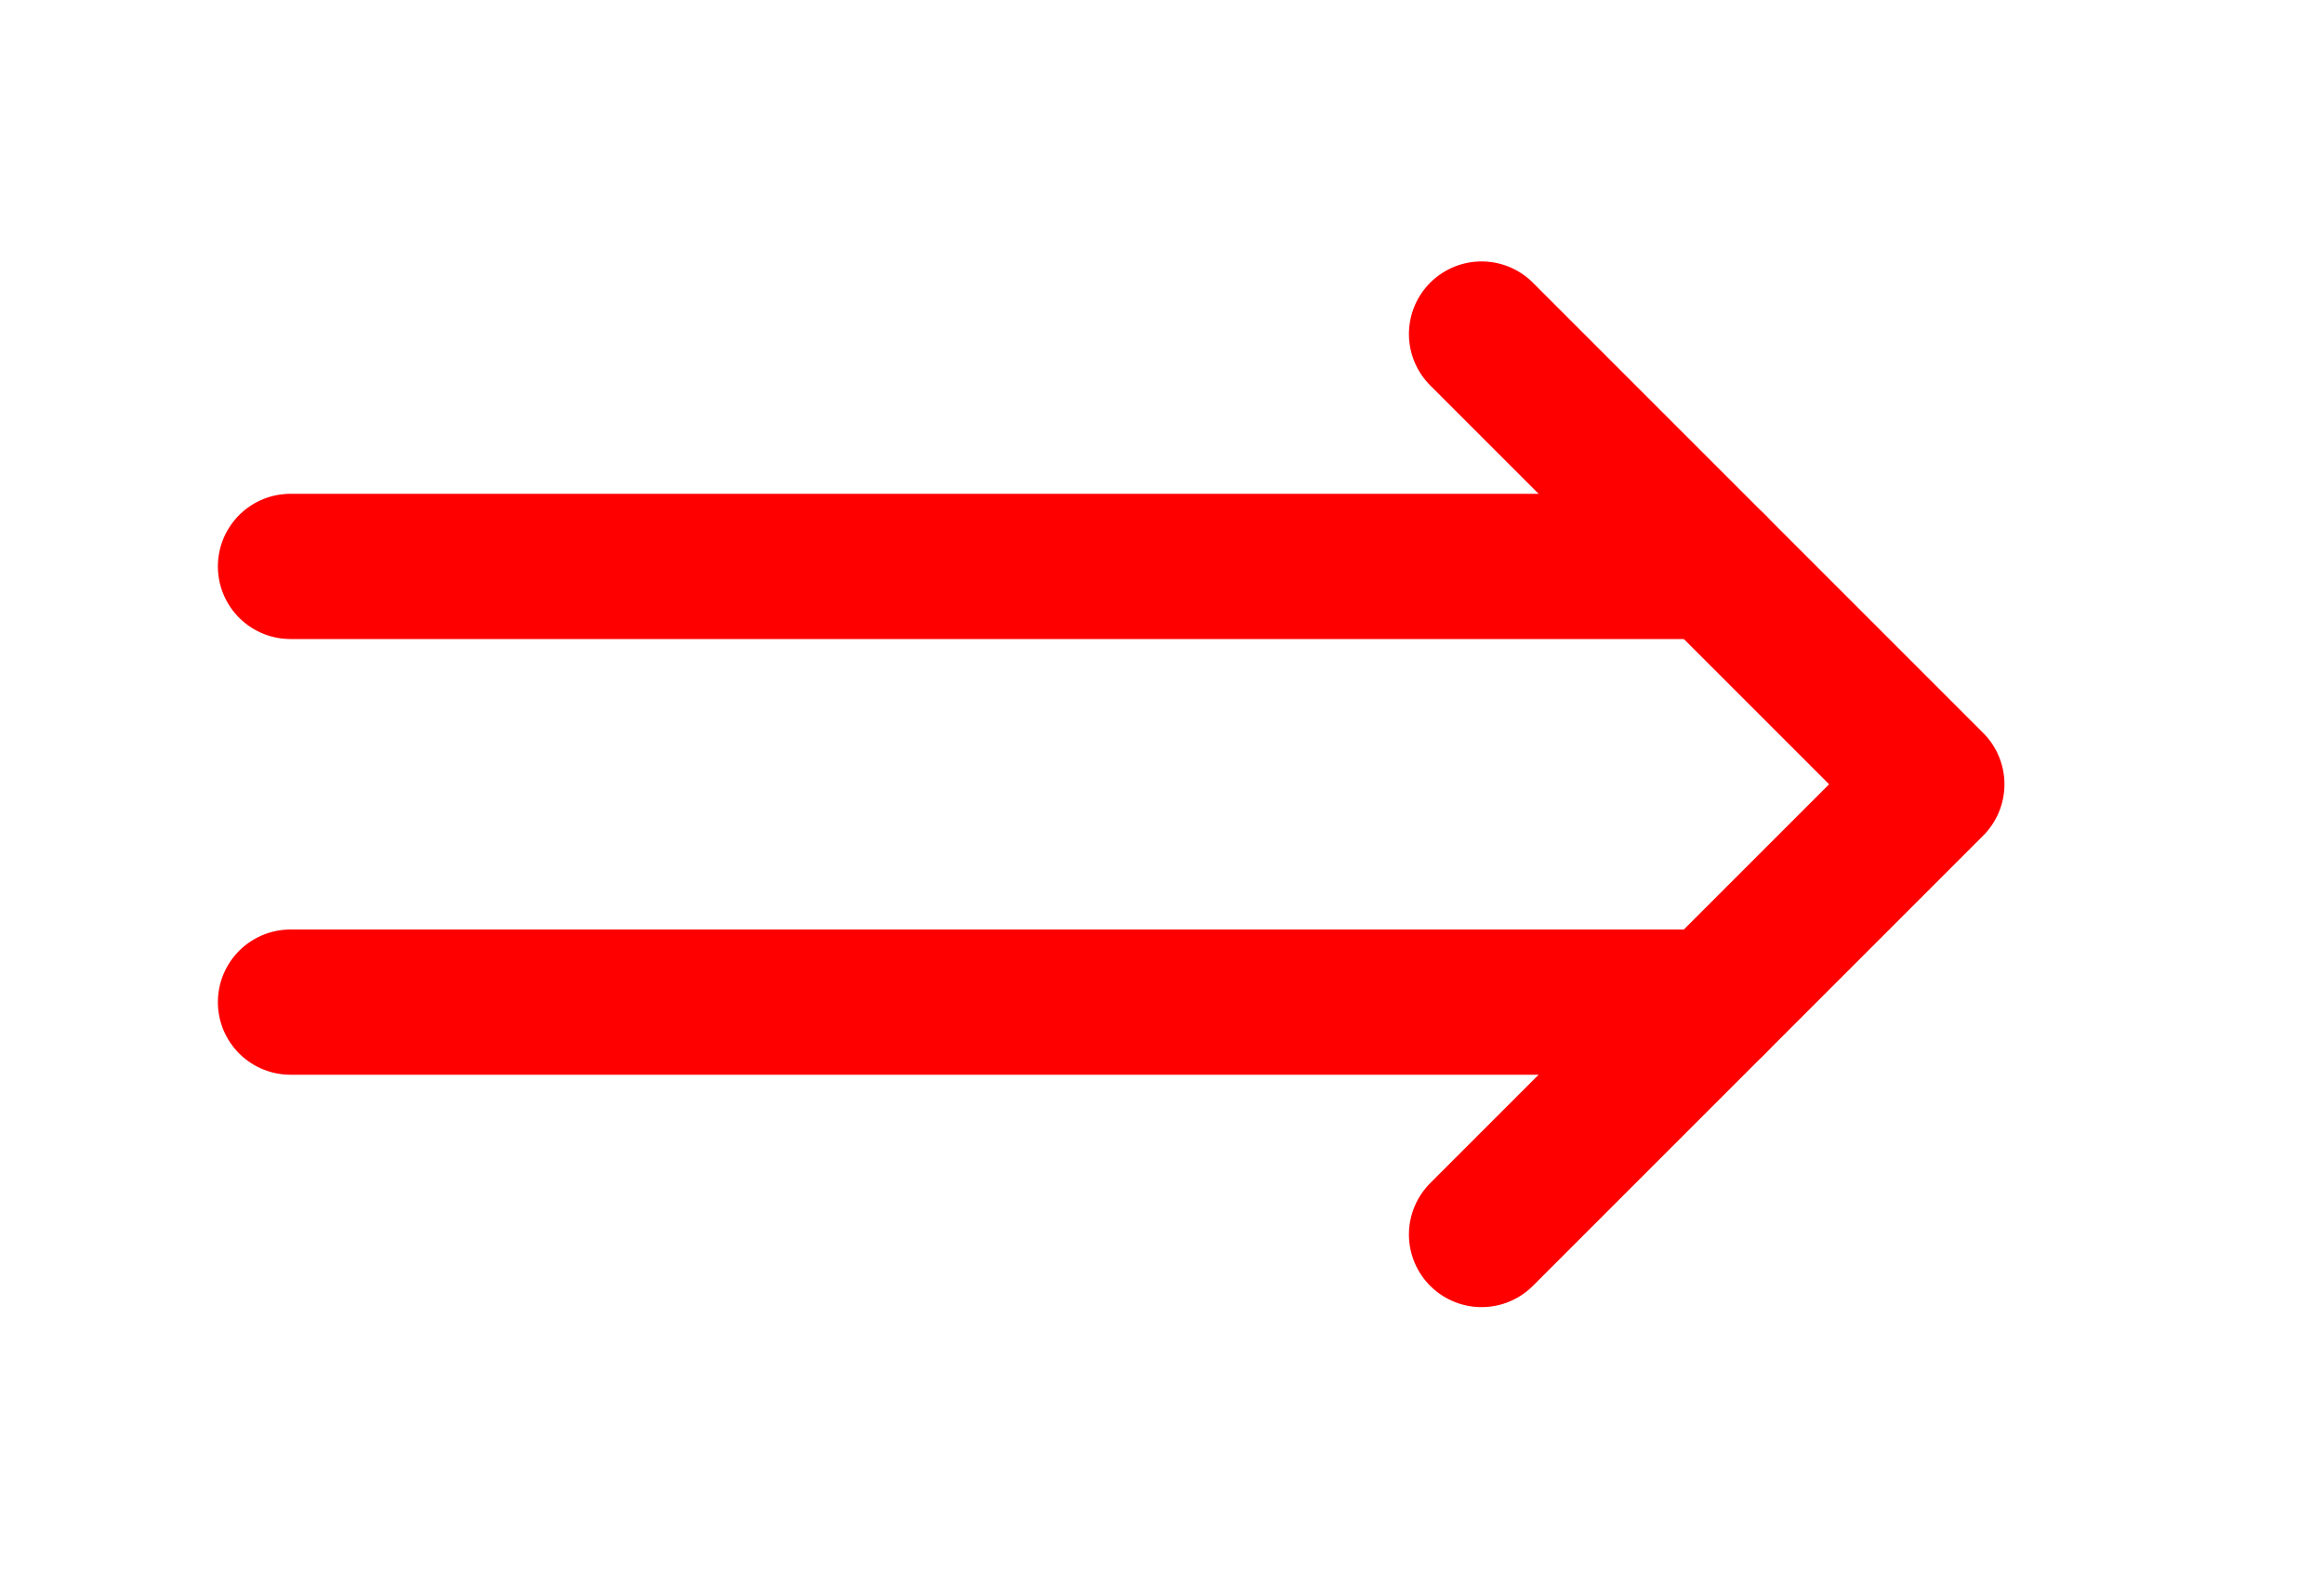
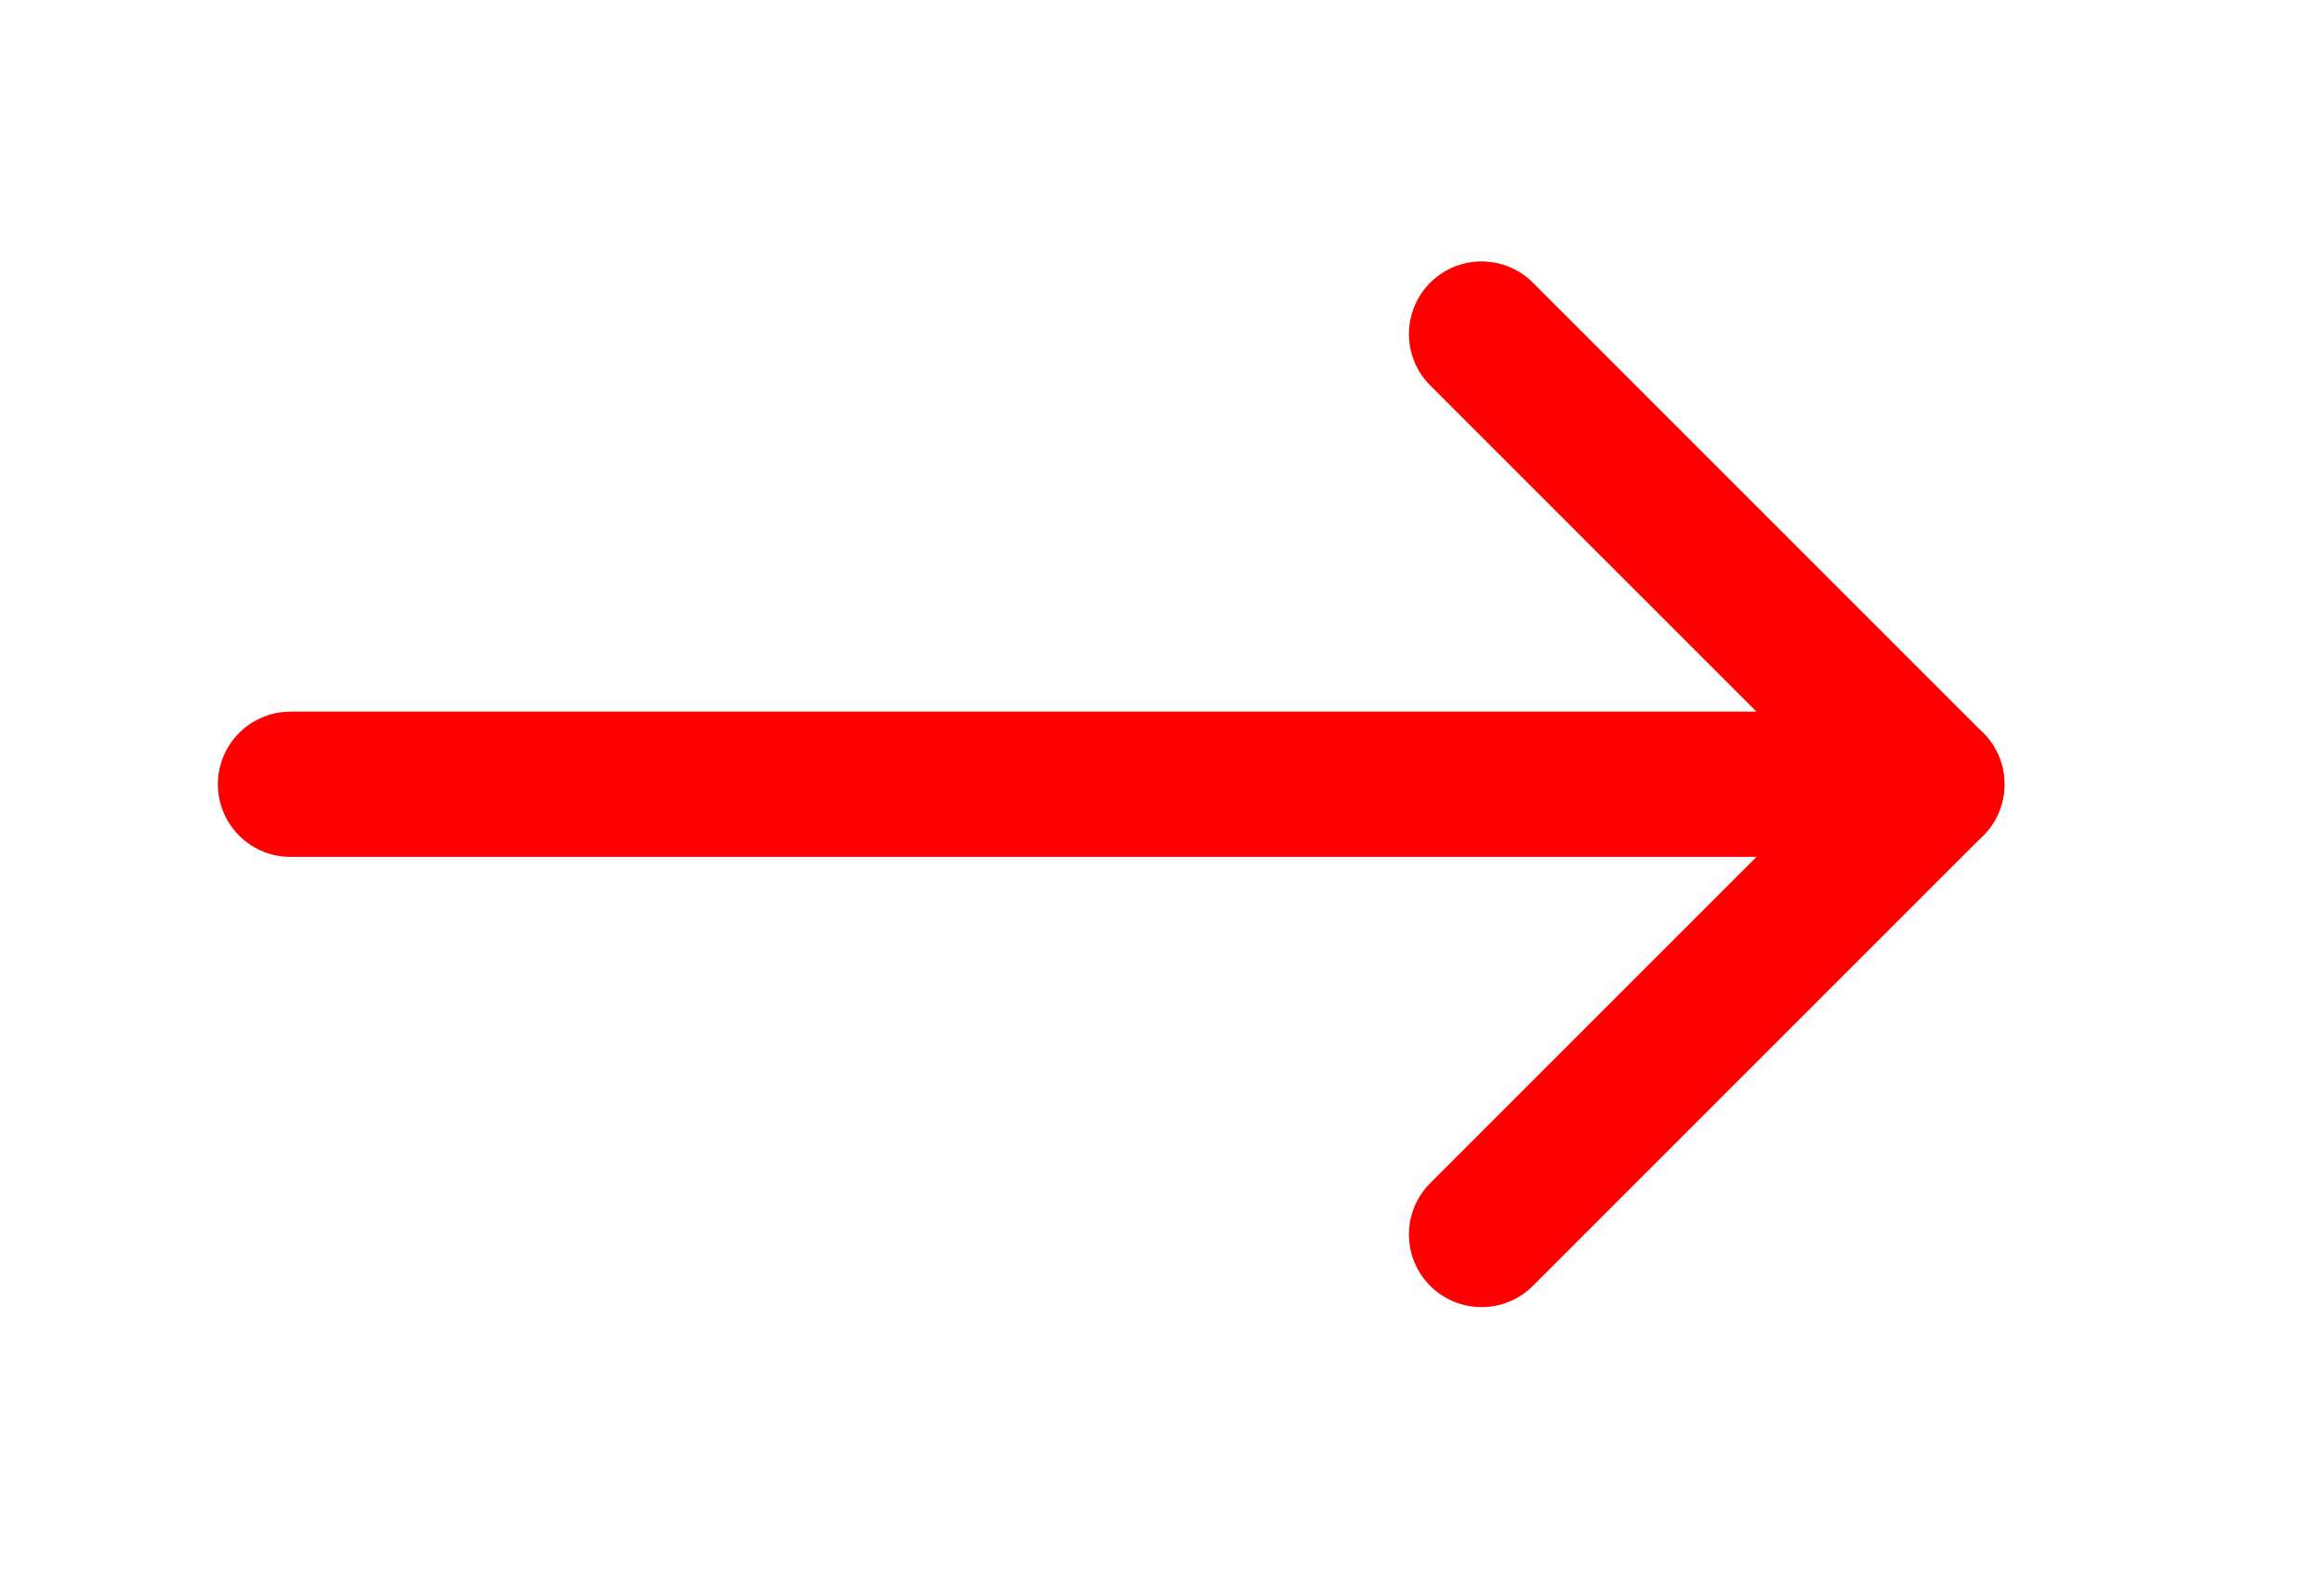
<svg xmlns="http://www.w3.org/2000/svg" width="400" height="270" viewBox="0 0 400 270" version="1.1" id="svg58221" xml:space="preserve">
  <defs id="defs58218" />
  <g id="layer1" transform="translate(-200.5653,-132.8907)">
-     <path style="opacity:1;fill:none;stroke:#ff0000;stroke-width:25;stroke-linecap:round;stroke-linejoin:round;stroke-dasharray:none;stroke-opacity:1" d="m 250.565,230.391 h 245" id="path2" />
+     <path style="opacity:1;fill:none;stroke:#ff0000;stroke-width:25;stroke-linecap:round;stroke-linejoin:round;stroke-dasharray:none;stroke-opacity:1" d="m 250.565,267.891 h 282.5" id="path2" />
    <path style="opacity:1;fill:none;stroke:#ff0000;stroke-width:25;stroke-linecap:round;stroke-linejoin:round;stroke-dasharray:none;stroke-opacity:1" d="m 455.565,190.391 77.5,77.5 -77.5,77.5" id="path4" />
-     <path style="opacity:1;fill:none;stroke:#ff0000;stroke-width:25;stroke-linecap:round;stroke-linejoin:round;stroke-dasharray:none;stroke-opacity:1" d="m 250.565,305.391 h 245" id="path6" />
  </g>
</svg>
